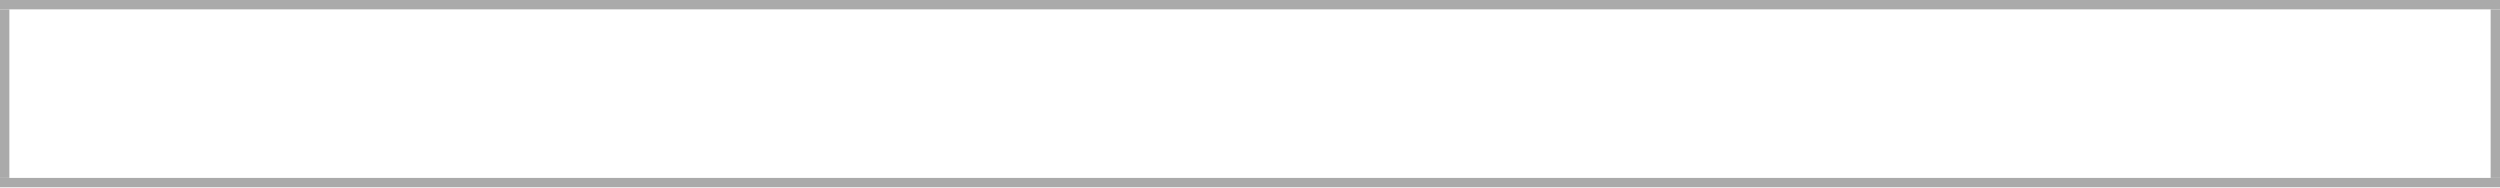
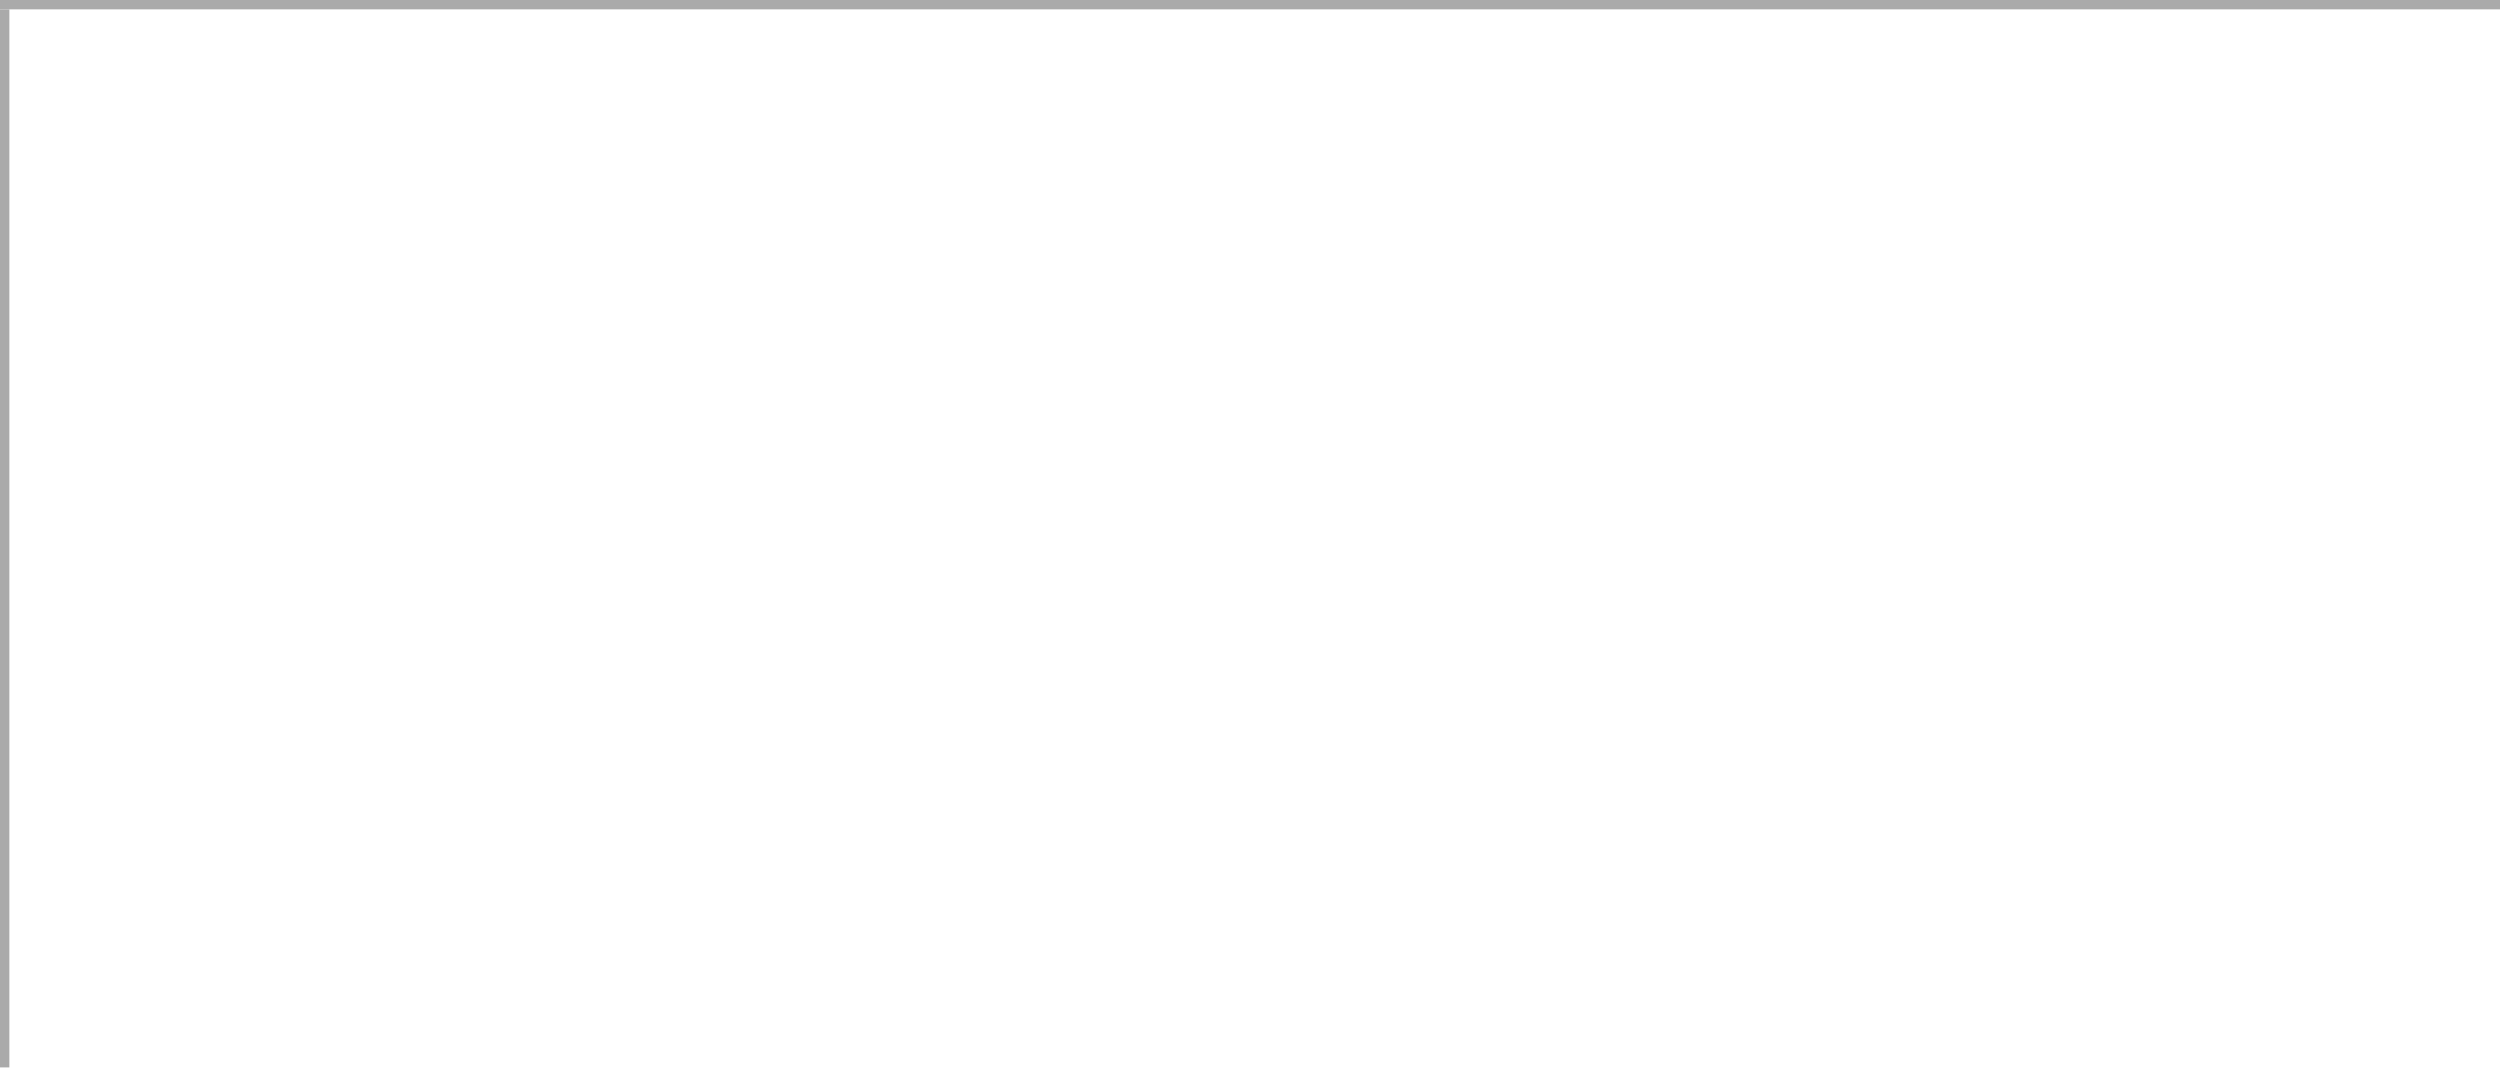
- <svg xmlns="http://www.w3.org/2000/svg" version="1.1" width="267px" height="20px" viewBox="534 709 267 20">
-   <path d="M 1 1  L 266 1  L 266 19  L 1 19  L 1 1  Z " fill-rule="nonzero" fill="rgba(255, 255, 255, 1)" stroke="none" transform="matrix(1 0 0 1 534 709 )" class="fill" />
-   <path d="M 0.5 1  L 0.5 19  " stroke-width="1" stroke-dasharray="0" stroke="rgba(170, 170, 170, 1)" fill="none" transform="matrix(1 0 0 1 534 709 )" class="stroke" />
-   <path d="M 0 0.5  L 267 0.5  " stroke-width="1" stroke-dasharray="0" stroke="rgba(170, 170, 170, 1)" fill="none" transform="matrix(1 0 0 1 534 709 )" class="stroke" />
-   <path d="M 266.5 1  L 266.5 19  " stroke-width="1" stroke-dasharray="0" stroke="rgba(170, 170, 170, 1)" fill="none" transform="matrix(1 0 0 1 534 709 )" class="stroke" />
-   <path d="M 0 19.5  L 267 19.5  " stroke-width="1" stroke-dasharray="0" stroke="rgba(170, 170, 170, 1)" fill="none" transform="matrix(1 0 0 1 534 709 )" class="stroke" />
+ <svg xmlns="http://www.w3.org/2000/svg" version="1.1" width="267px" height="114px" viewBox="0 481 267 114">
+   <path d="M 1 1  L 267 1  L 267 114  L 1 114  L 1 1  Z " fill-rule="nonzero" fill="rgba(255, 255, 255, 1)" stroke="none" transform="matrix(1 0 0 1 0 481 )" class="fill" />
+   <path d="M 0.5 1  L 0.5 114  " stroke-width="1" stroke-dasharray="0" stroke="rgba(170, 170, 170, 1)" fill="none" transform="matrix(1 0 0 1 0 481 )" class="stroke" />
+   <path d="M 0 0.5  L 267 0.5  " stroke-width="1" stroke-dasharray="0" stroke="rgba(170, 170, 170, 1)" fill="none" transform="matrix(1 0 0 1 0 481 )" class="stroke" />
</svg>
